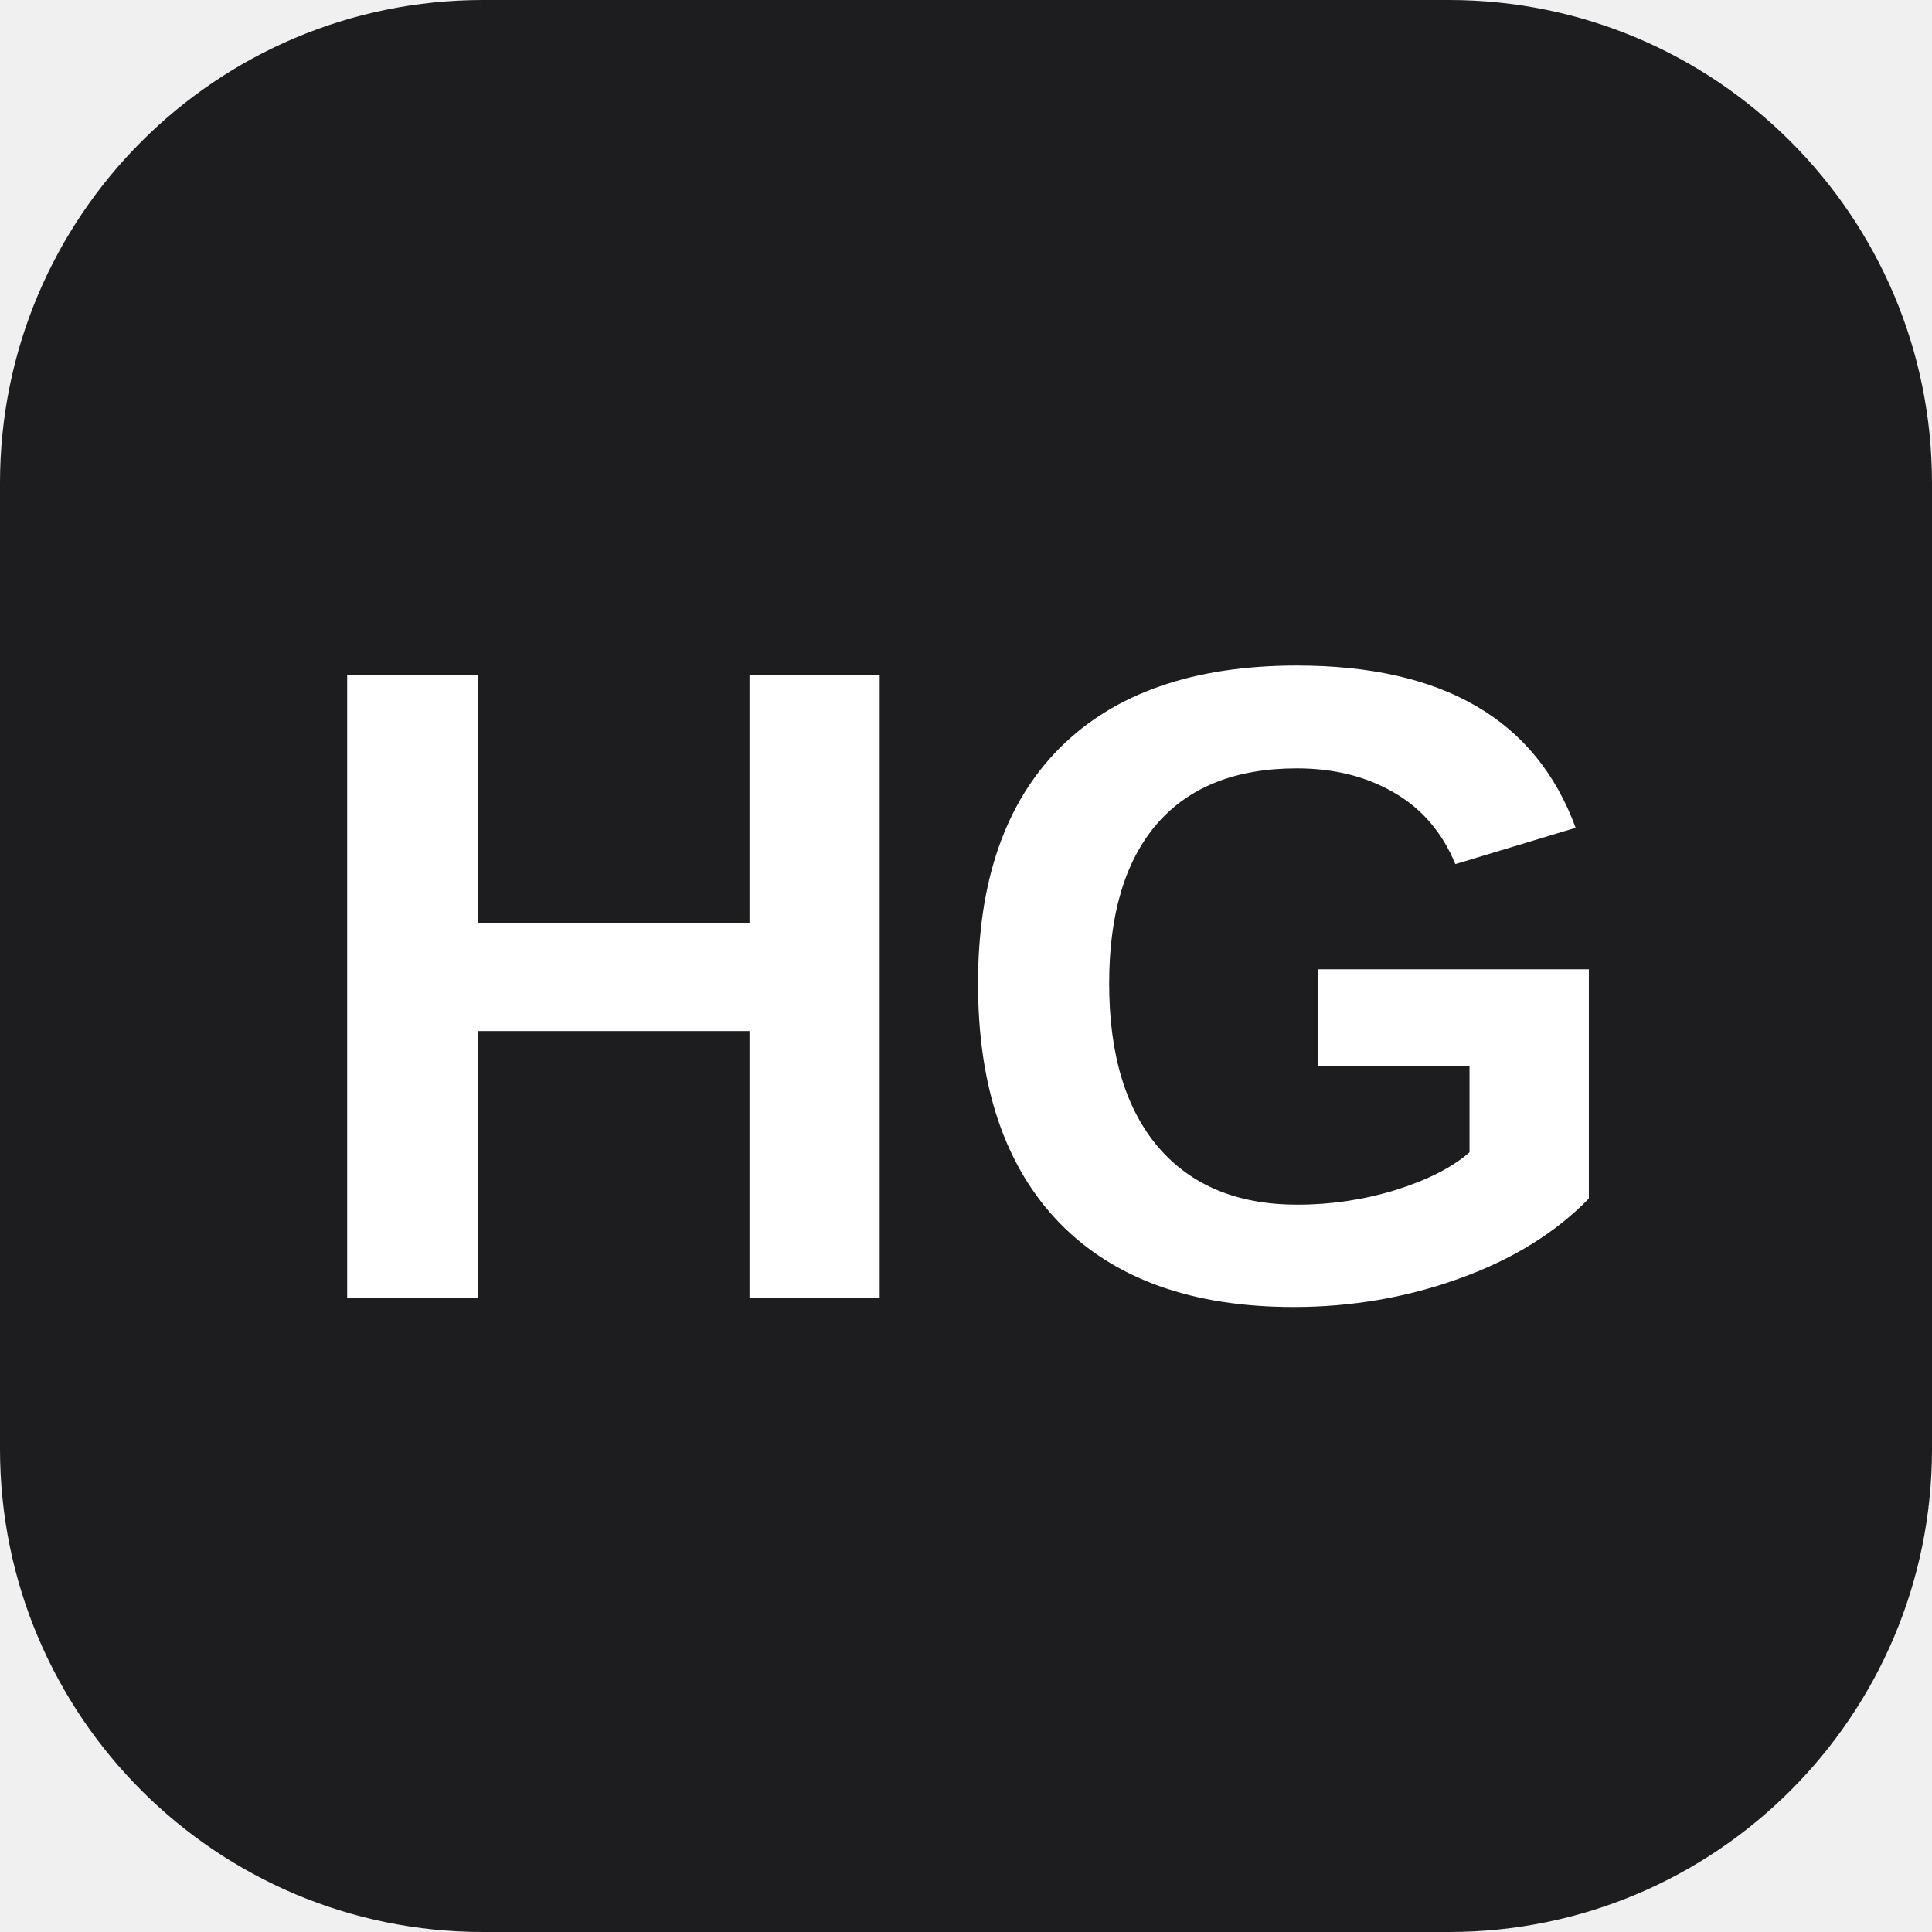
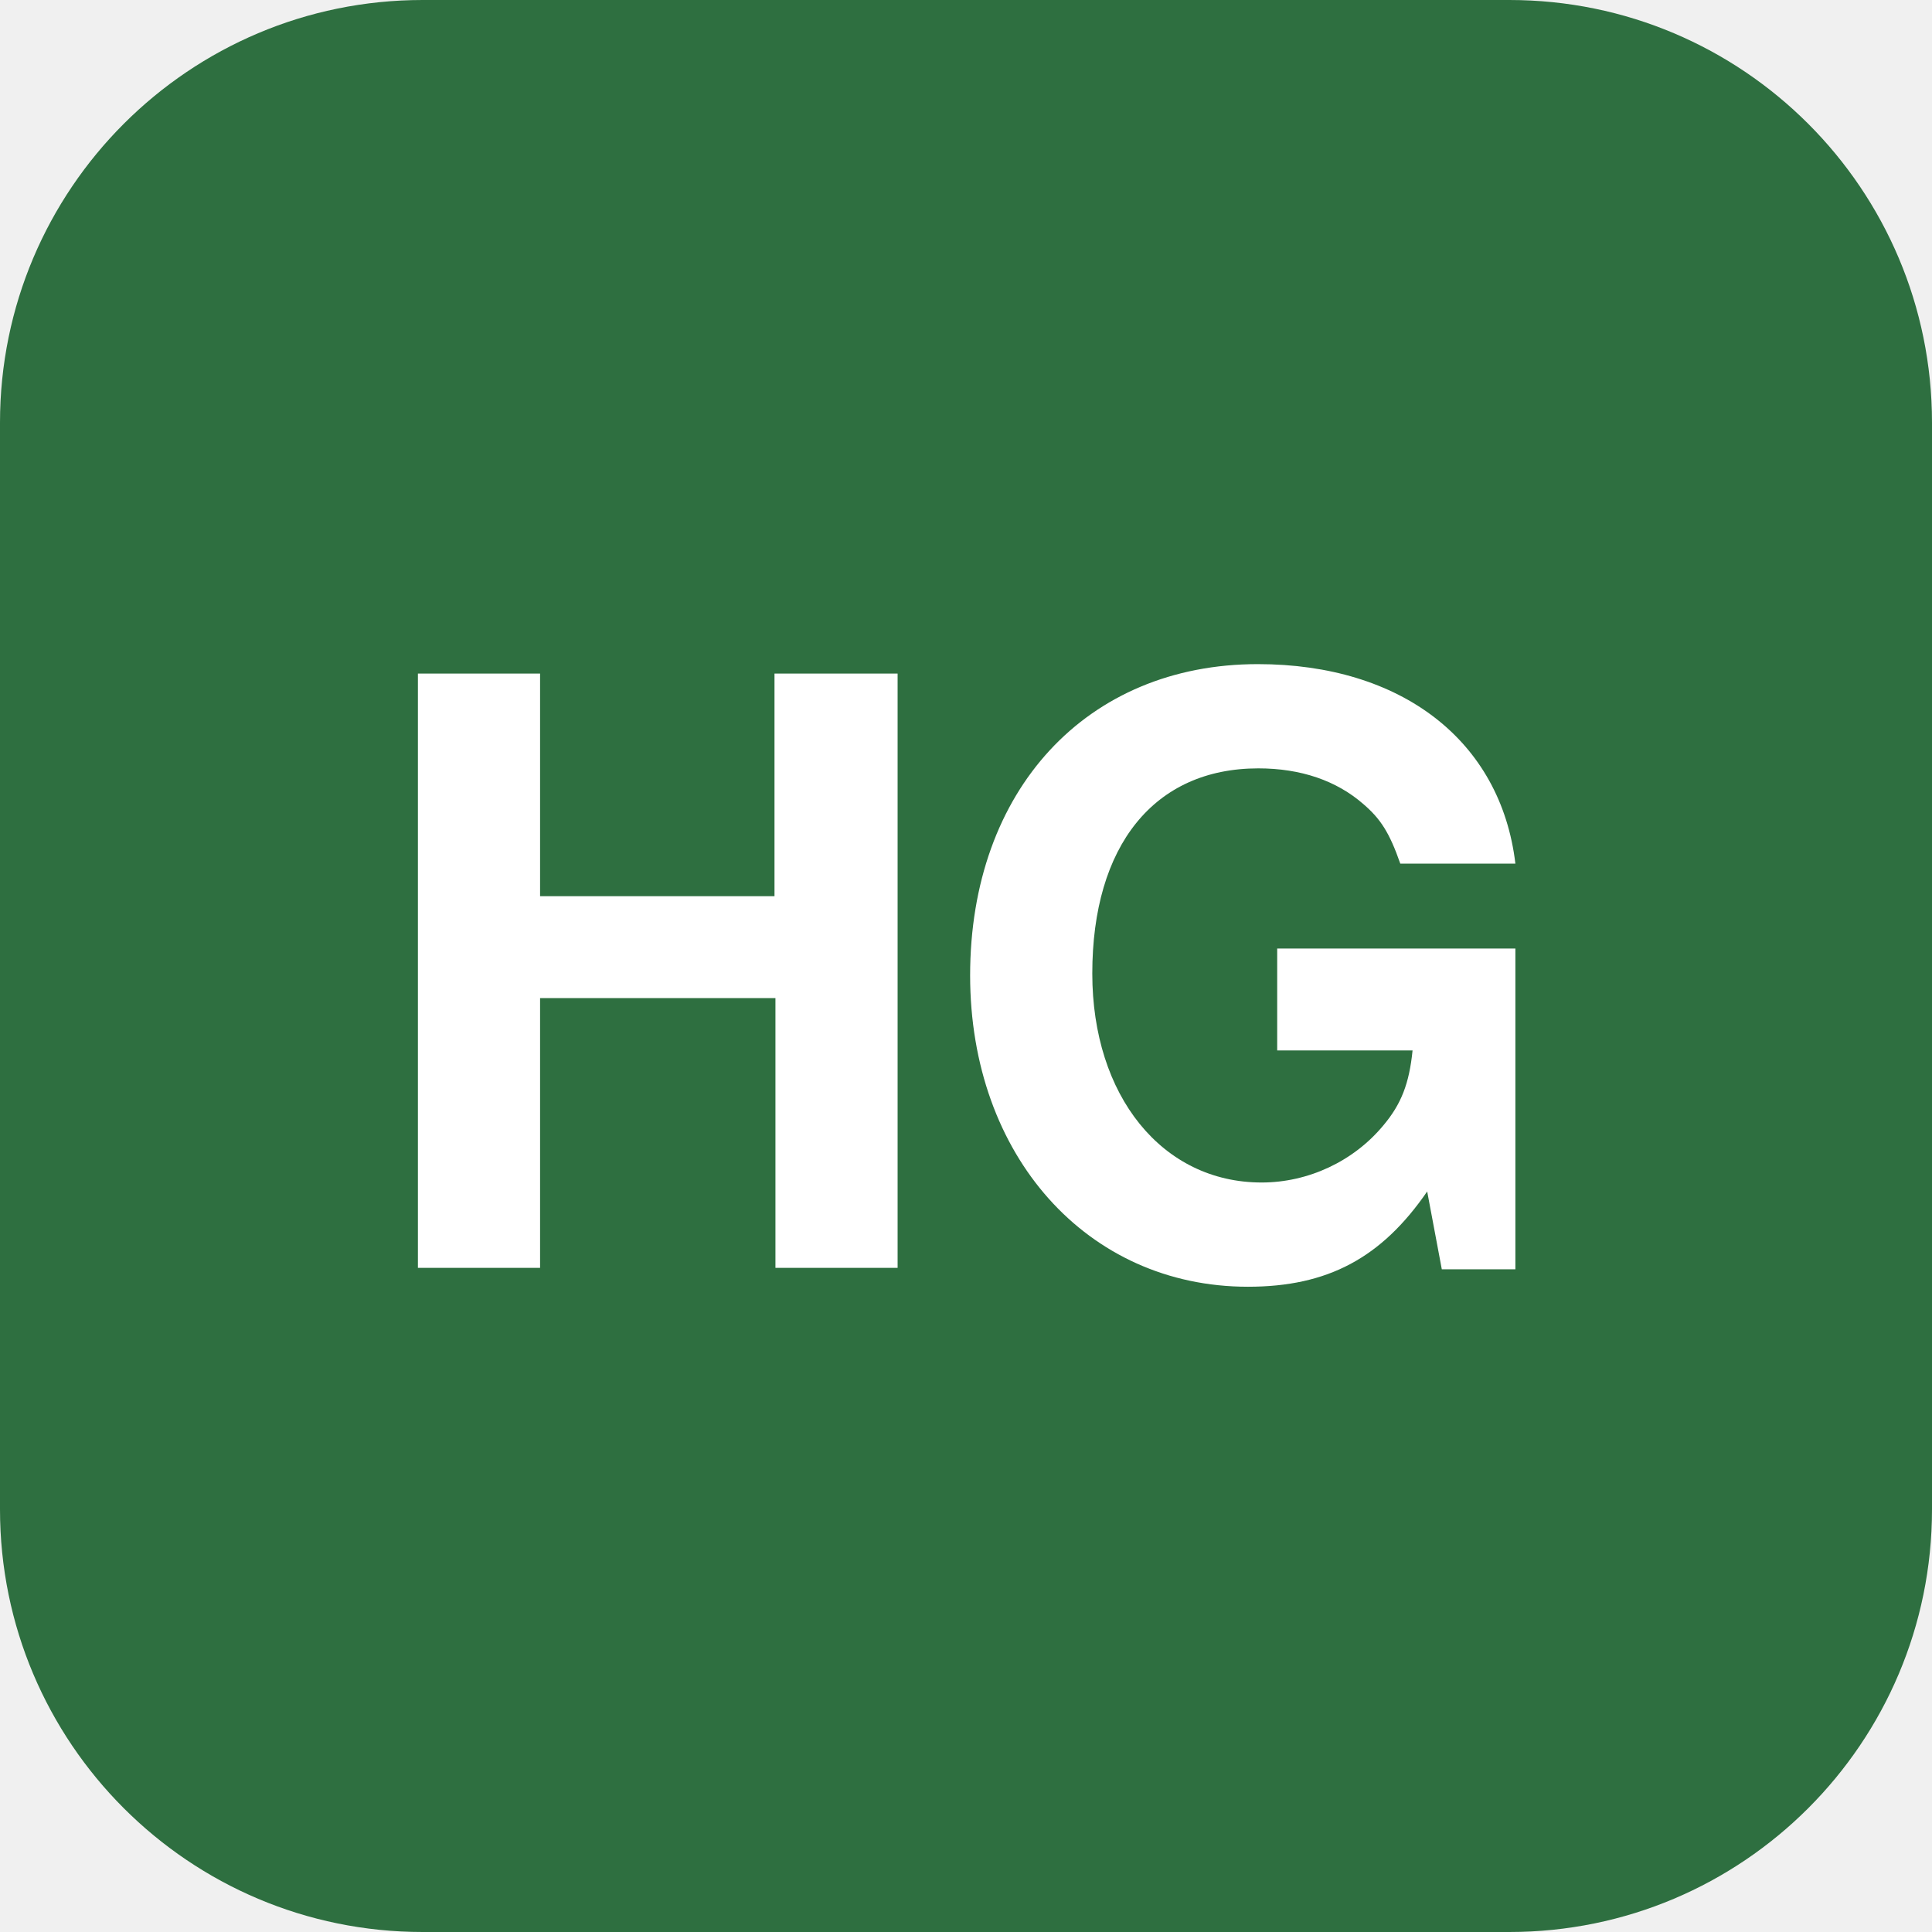
<svg xmlns="http://www.w3.org/2000/svg" viewBox="0 0 64 64">
-   <style>
-     .bg { fill: #1d1d1f; }
-     .fg { fill: #ffffff; }
-     @media (prefers-color-scheme: dark) {
-       .bg { fill: #f5f5f7; }
-       .fg { fill: #000000; }
-     }
-   </style>
-   <rect class="bg" width="64" height="64" rx="16" />
-   <text class="fg" x="32" y="43" text-anchor="middle" font-family="-apple-system, 'Helvetica Neue', Arial, sans-serif" font-size="30" font-weight="600">HG</text>
+   <rect width="64" height="64" rx="14" fill="#2E6F40" />
+   <text x="32" y="42" text-anchor="middle" font-family="Helvetica Neue, Helvetica, Arial, sans-serif" font-size="27" font-weight="700" letter-spacing="-0.5" fill="#ffffff">HG</text>
</svg>
